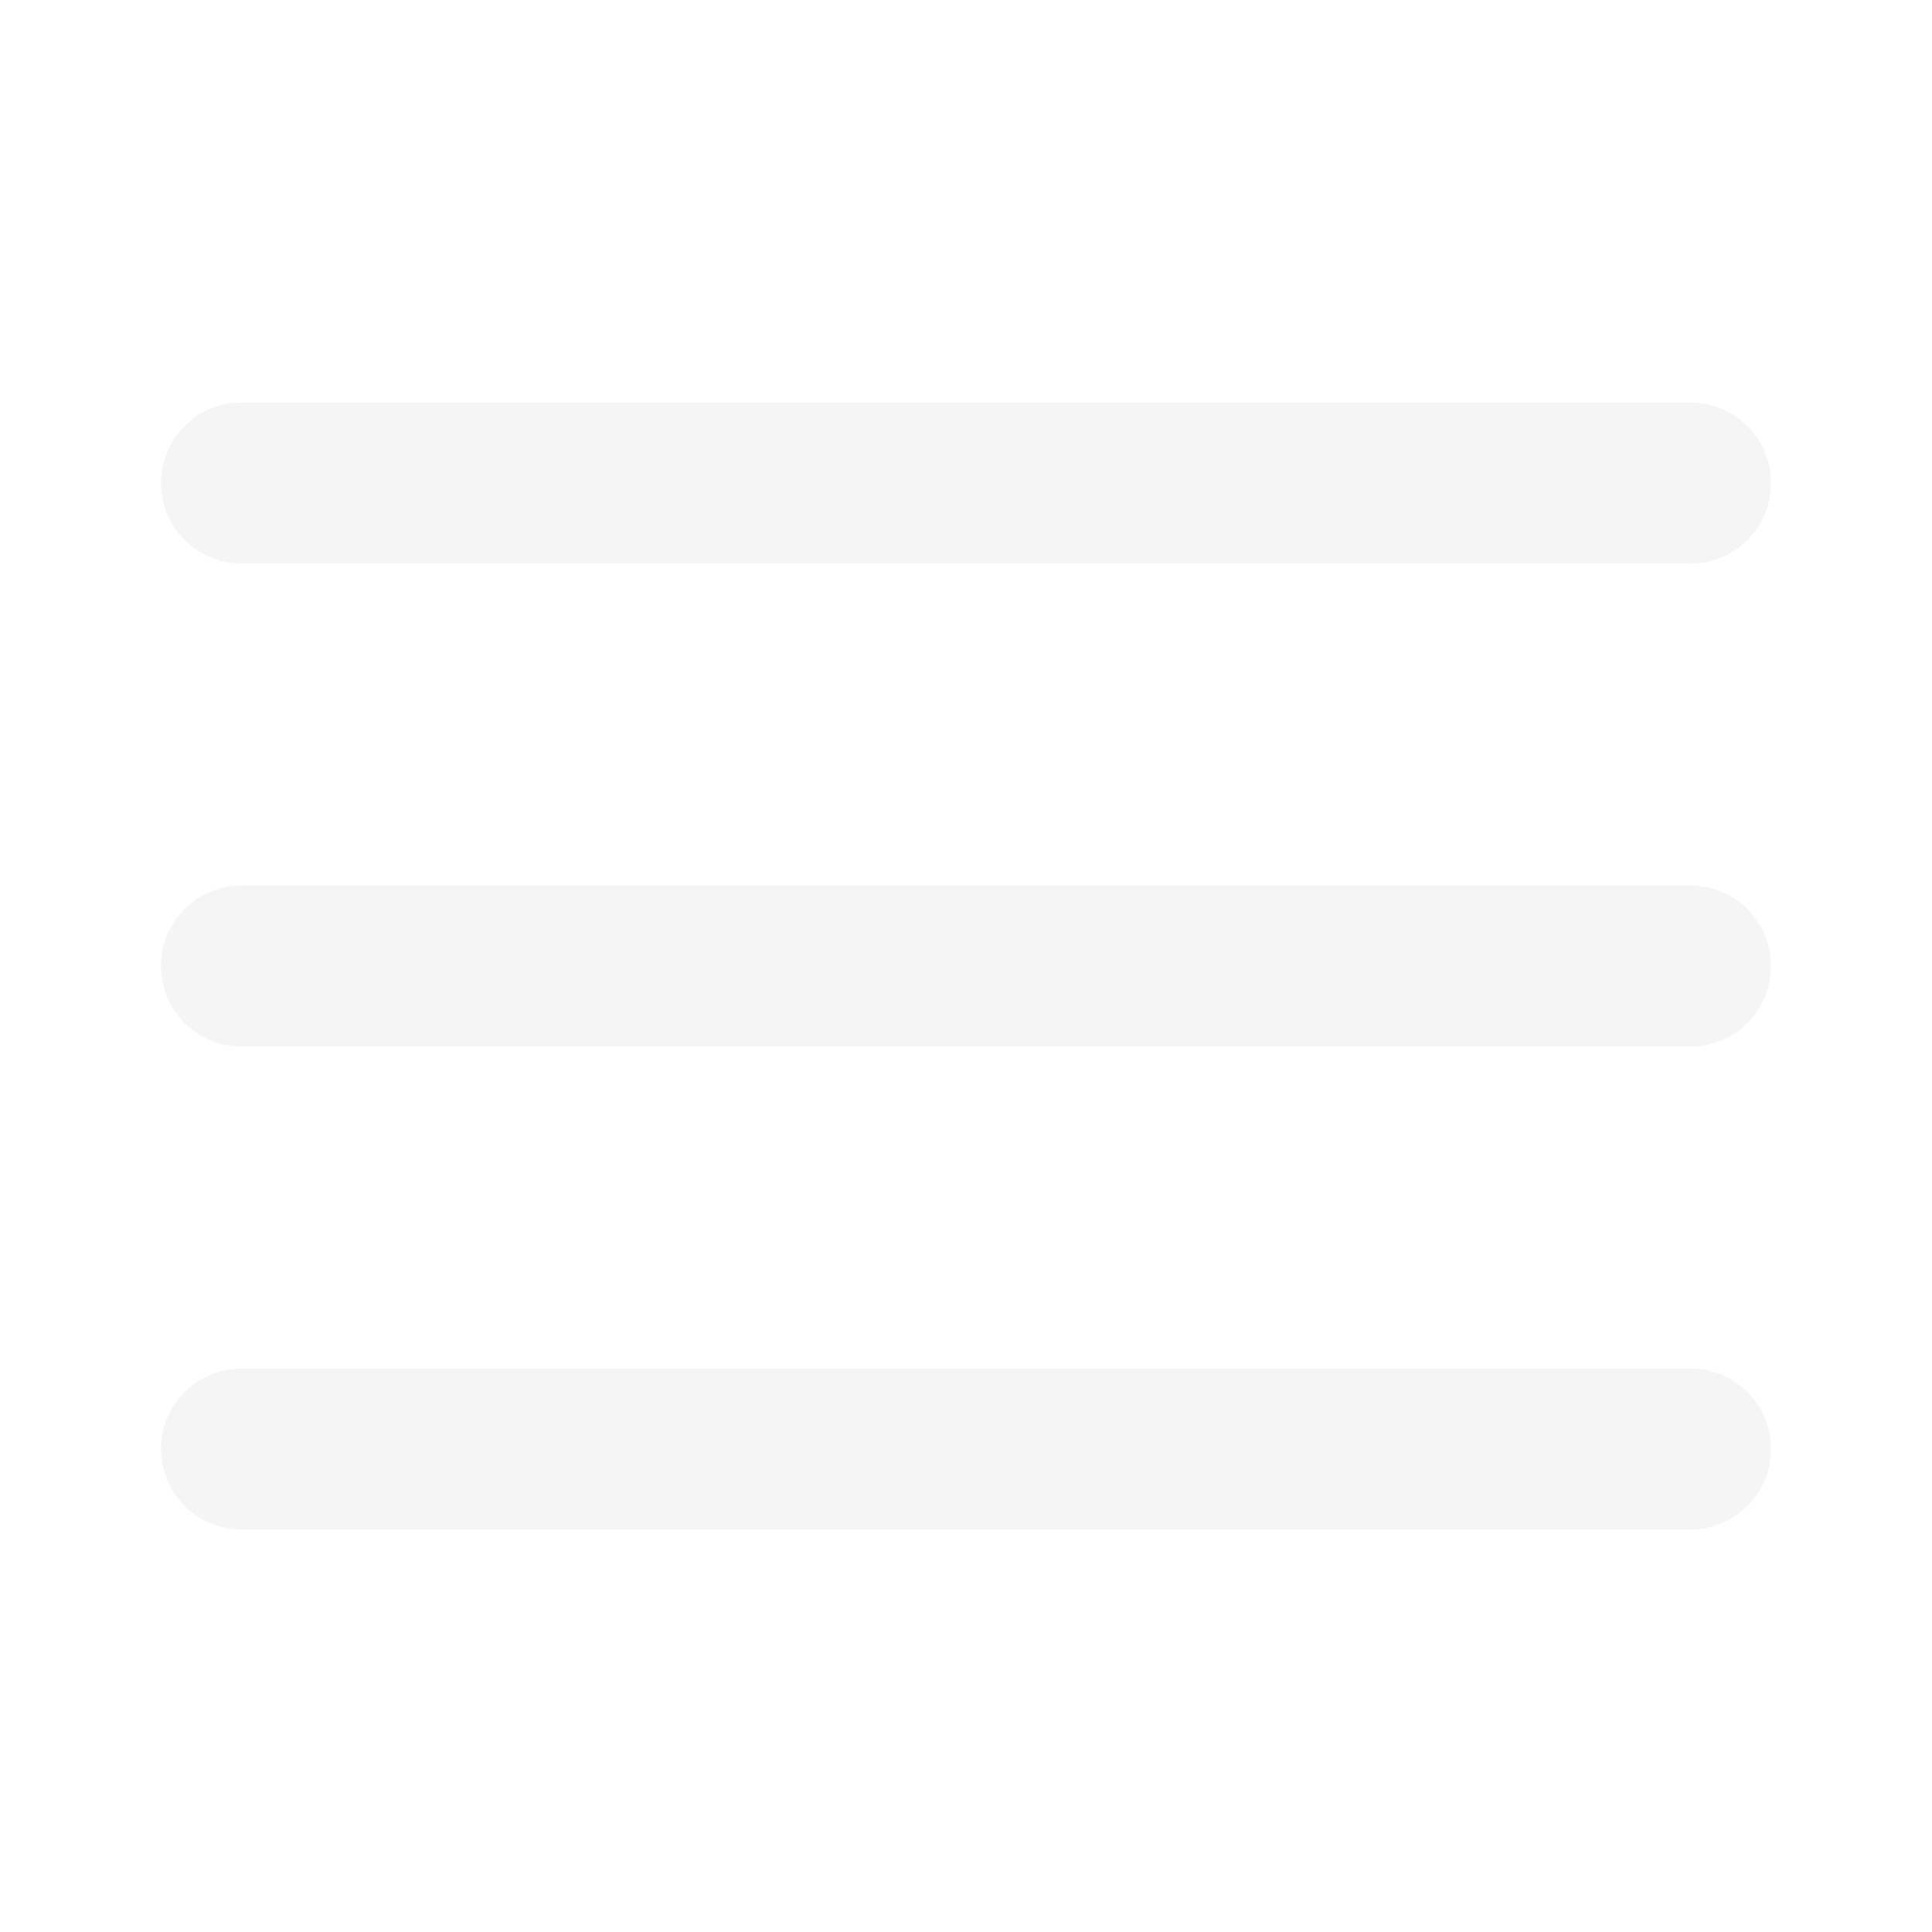
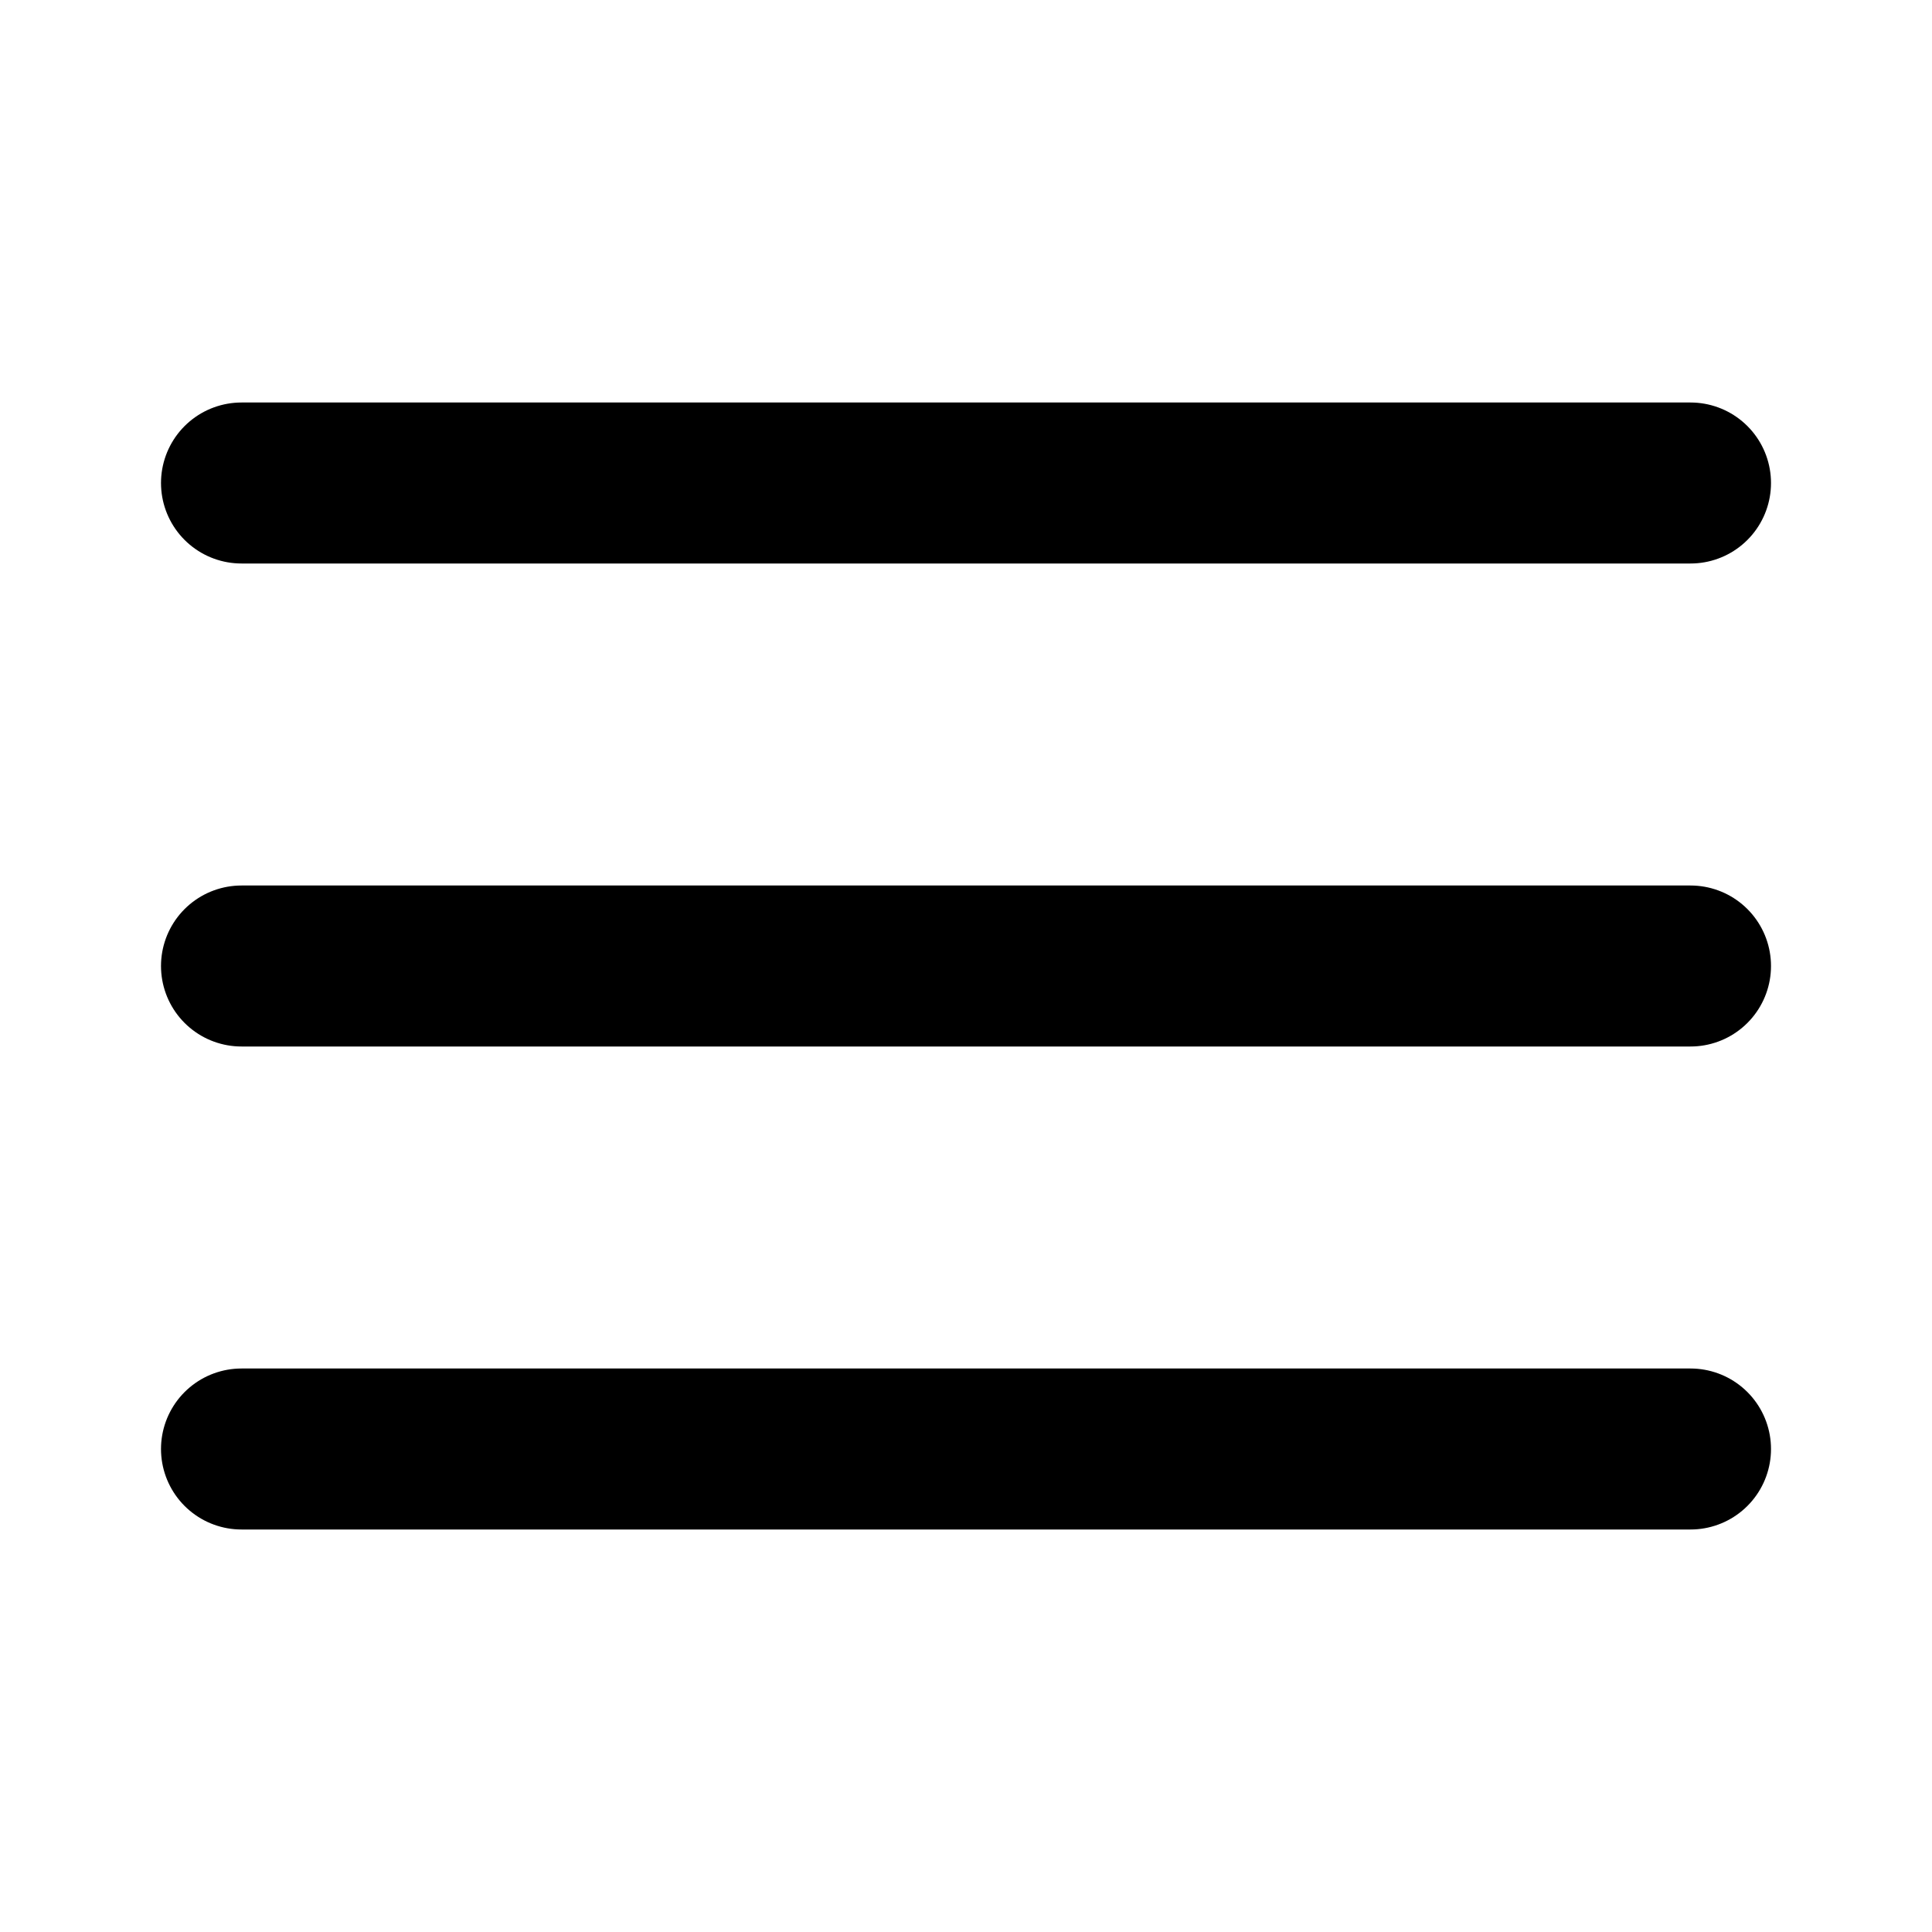
- <svg xmlns="http://www.w3.org/2000/svg" width="24" height="24" viewBox="0 0 24 24" fill="#f5f5f5" stroke="#f5f5f5" stroke-width="2" stroke-linecap="round" stroke-linejoin="round" class="feather feather-menu">
+ <svg xmlns="http://www.w3.org/2000/svg" width="24" height="24" viewBox="0 0 24 24" fill="currentColor" stroke="currentColor" stroke-width="2" stroke-linecap="round" stroke-linejoin="round" class="feather feather-menu">
  <line x1="3" y1="12" x2="21" y2="12" />
  <line x1="3" y1="6" x2="21" y2="6" />
  <line x1="3" y1="18" x2="21" y2="18" />
</svg>
